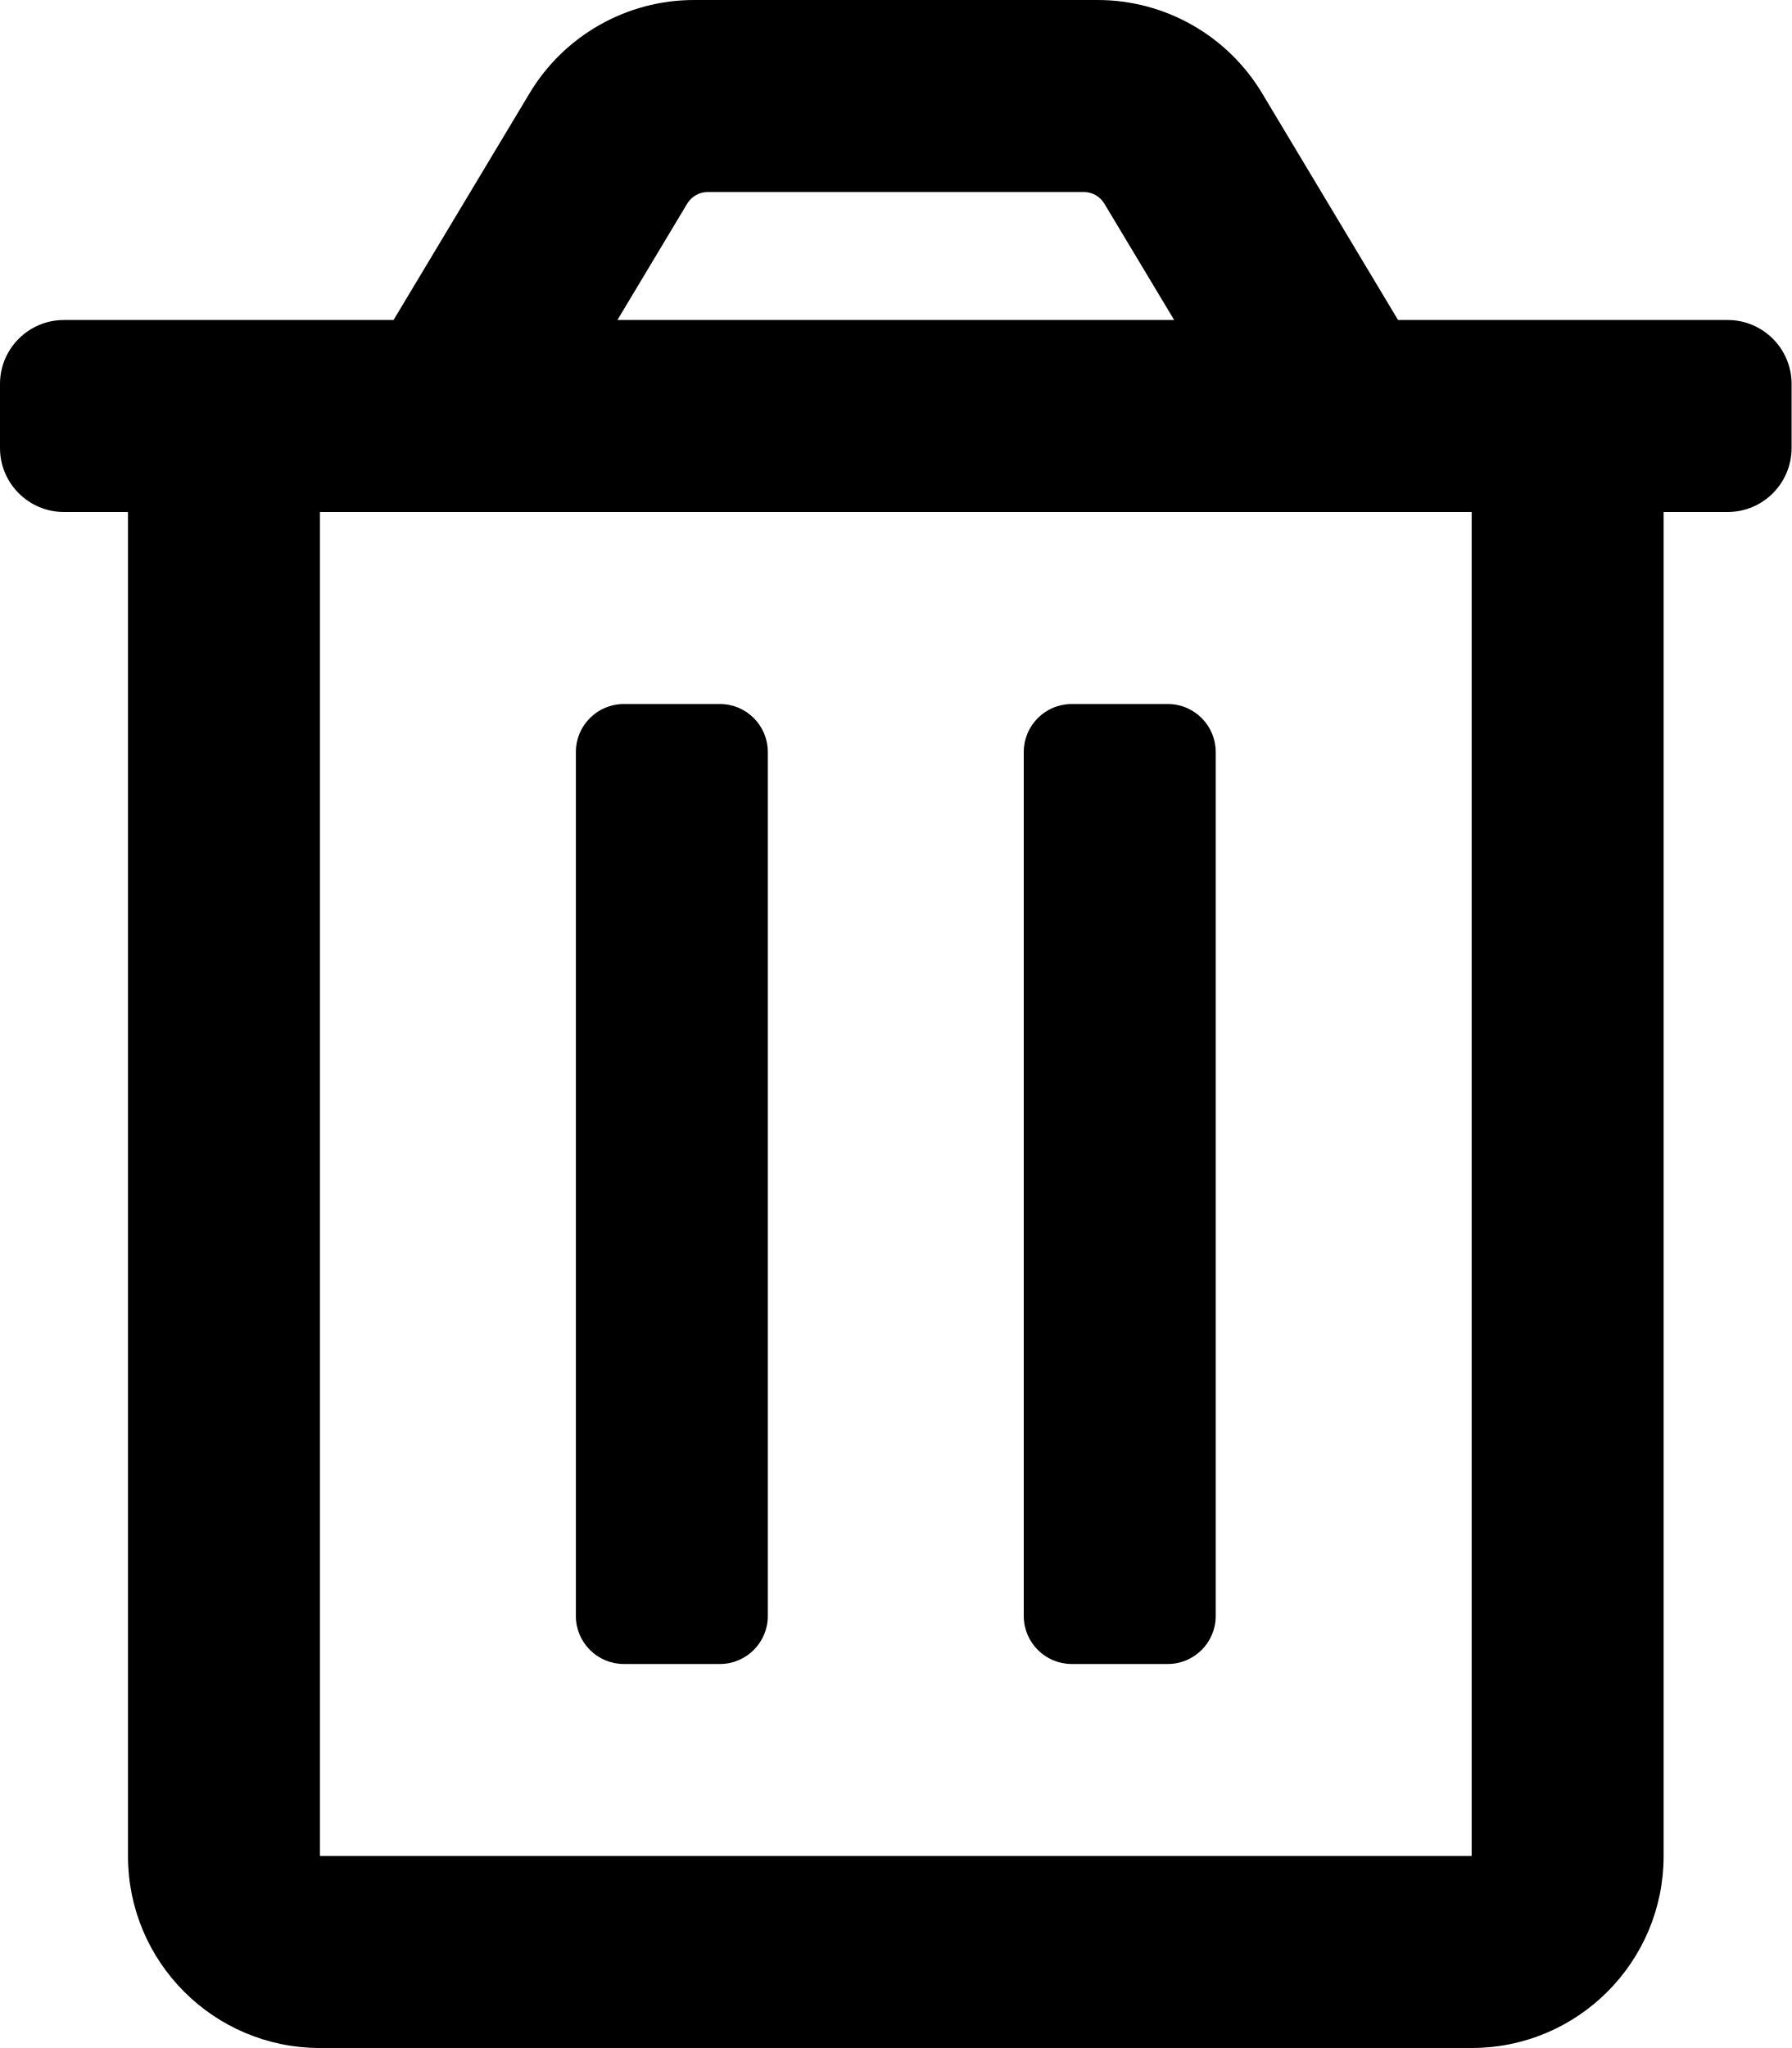
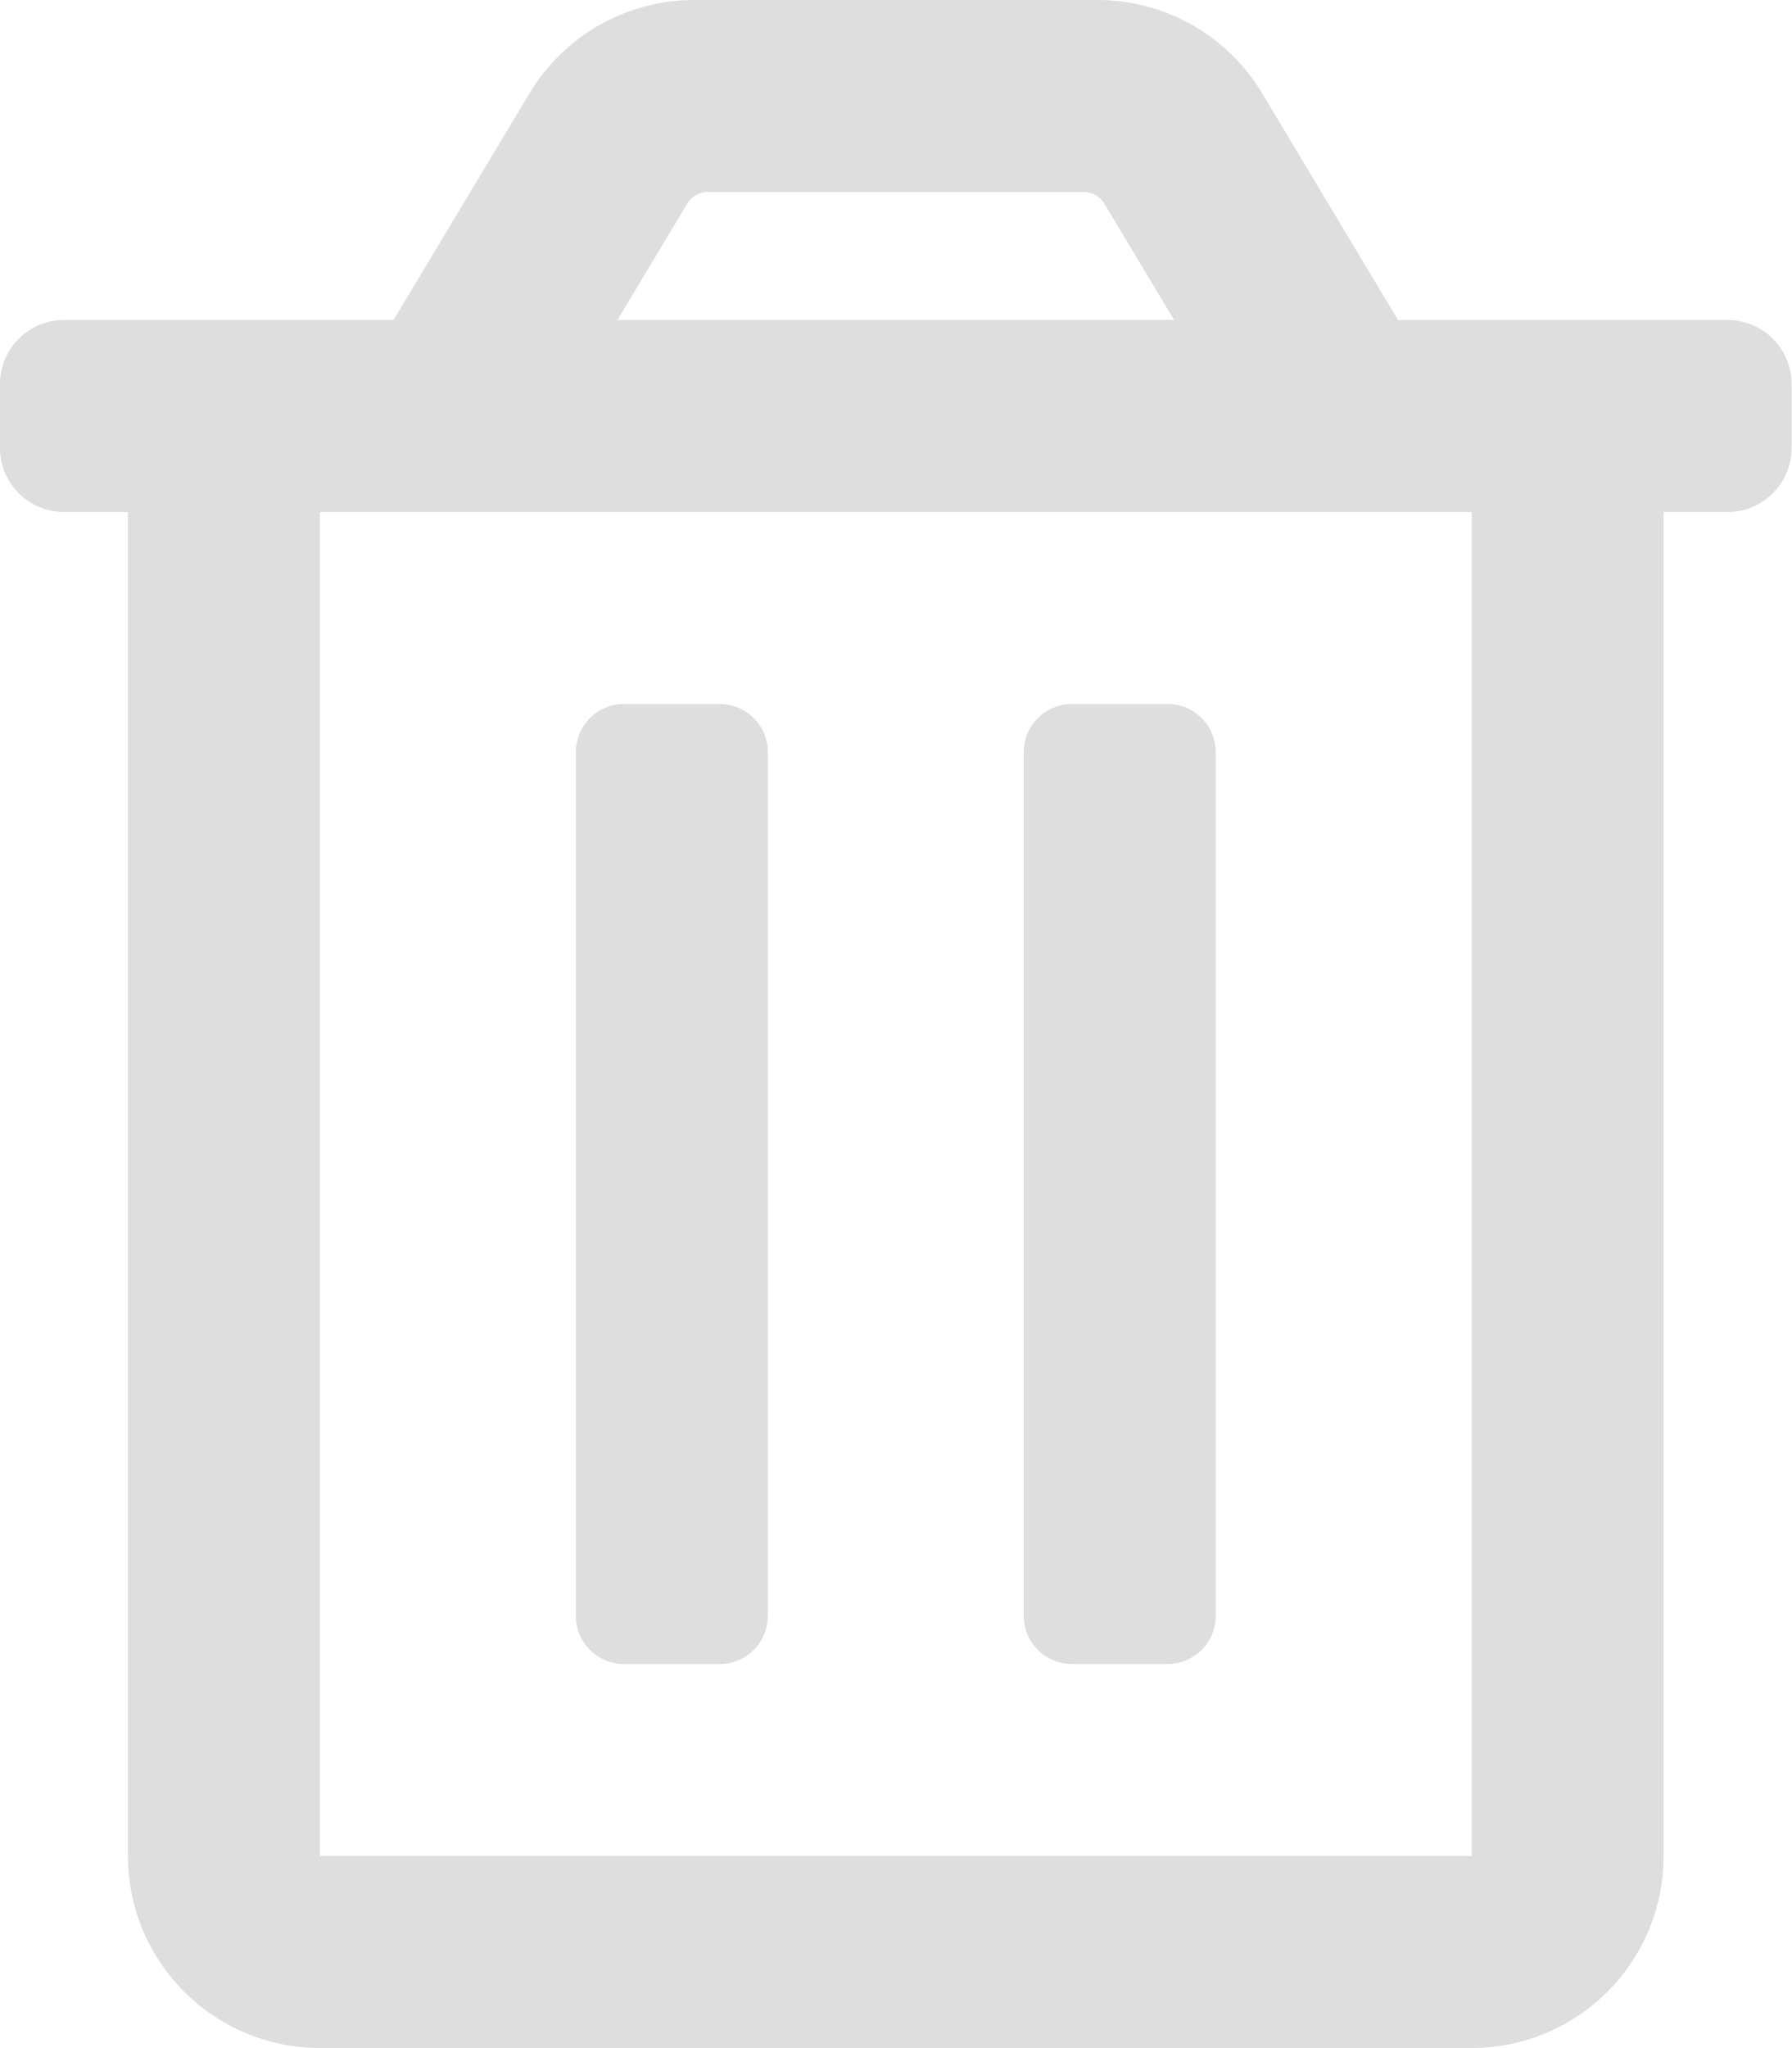
- <svg xmlns="http://www.w3.org/2000/svg" aria-hidden="true" focusable="false" data-icon="trash-alt" role="img" viewBox="0 0 448 512">
-   <path fill="currentColor" d="M268 416h24a12 12 0 0 0 12-12V188a12 12 0 0 0-12-12h-24a12 12 0 0 0-12 12v216a12 12 0 0 0 12 12zM432 80h-82.41l-34-56.7A48 48 0 0 0 274.41 0H173.59a48 48 0 0 0-41.16 23.3L98.41 80H16A16 16 0 0 0 0 96v16a16 16 0 0 0 16 16h16v336a48 48 0 0 0 48 48h288a48 48 0 0 0 48-48V128h16a16 16 0 0 0 16-16V96a16 16 0 0 0-16-16zM171.84 50.91A6 6 0 0 1 177 48h94a6 6 0 0 1 5.15 2.91L293.61 80H154.39zM368 464H80V128h288zm-212-48h24a12 12 0 0 0 12-12V188a12 12 0 0 0-12-12h-24a12 12 0 0 0-12 12v216a12 12 0 0 0 12 12z" />
+ <svg xmlns="http://www.w3.org/2000/svg" aria-hidden="true" focusable="false" role="img" viewBox="0 0 448 512">
+   <path fill="#dedede" d="M268 416h24a12 12 0 0 0 12-12V188a12 12 0 0 0-12-12h-24a12 12 0 0 0-12 12v216a12 12 0 0 0 12 12zM432 80h-82.41l-34-56.7A48 48 0 0 0 274.41 0H173.59a48 48 0 0 0-41.16 23.3L98.41 80H16A16 16 0 0 0 0 96v16a16 16 0 0 0 16 16h16v336a48 48 0 0 0 48 48h288a48 48 0 0 0 48-48V128h16a16 16 0 0 0 16-16V96a16 16 0 0 0-16-16zM171.84 50.91A6 6 0 0 1 177 48h94a6 6 0 0 1 5.15 2.91L293.61 80H154.39zM368 464H80V128h288zm-212-48h24a12 12 0 0 0 12-12V188a12 12 0 0 0-12-12h-24a12 12 0 0 0-12 12v216a12 12 0 0 0 12 12z" />
</svg>
